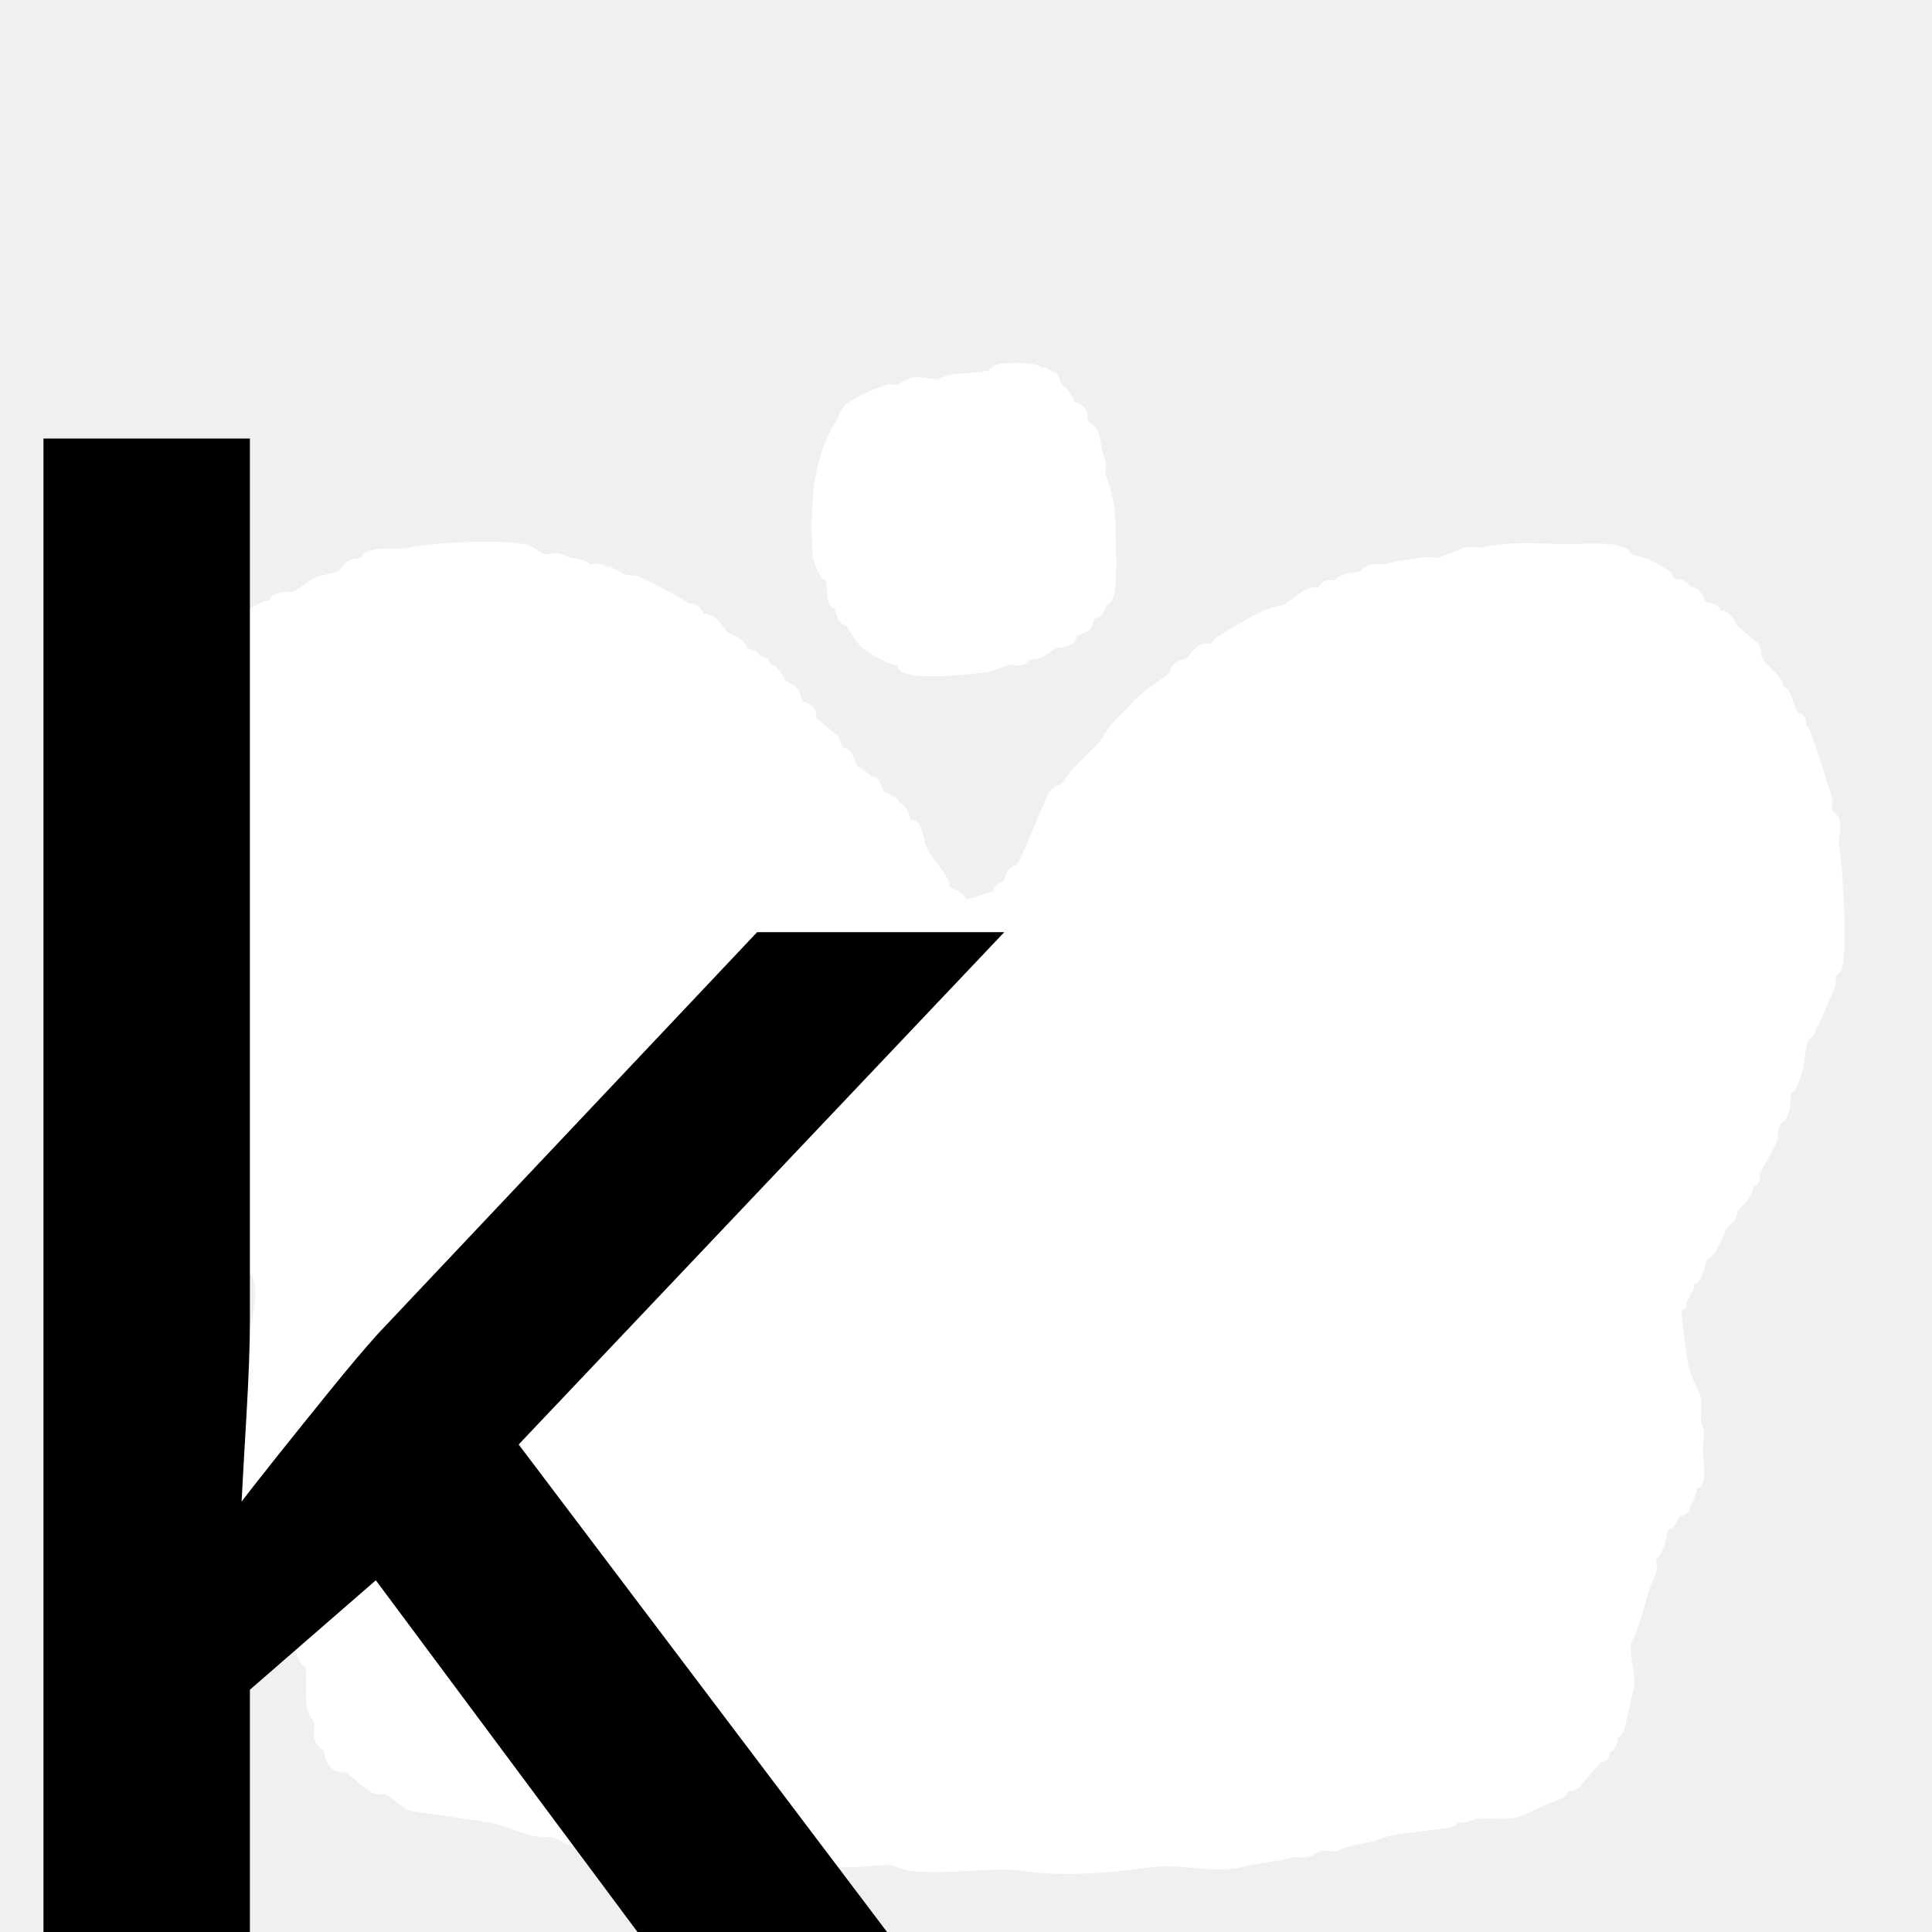
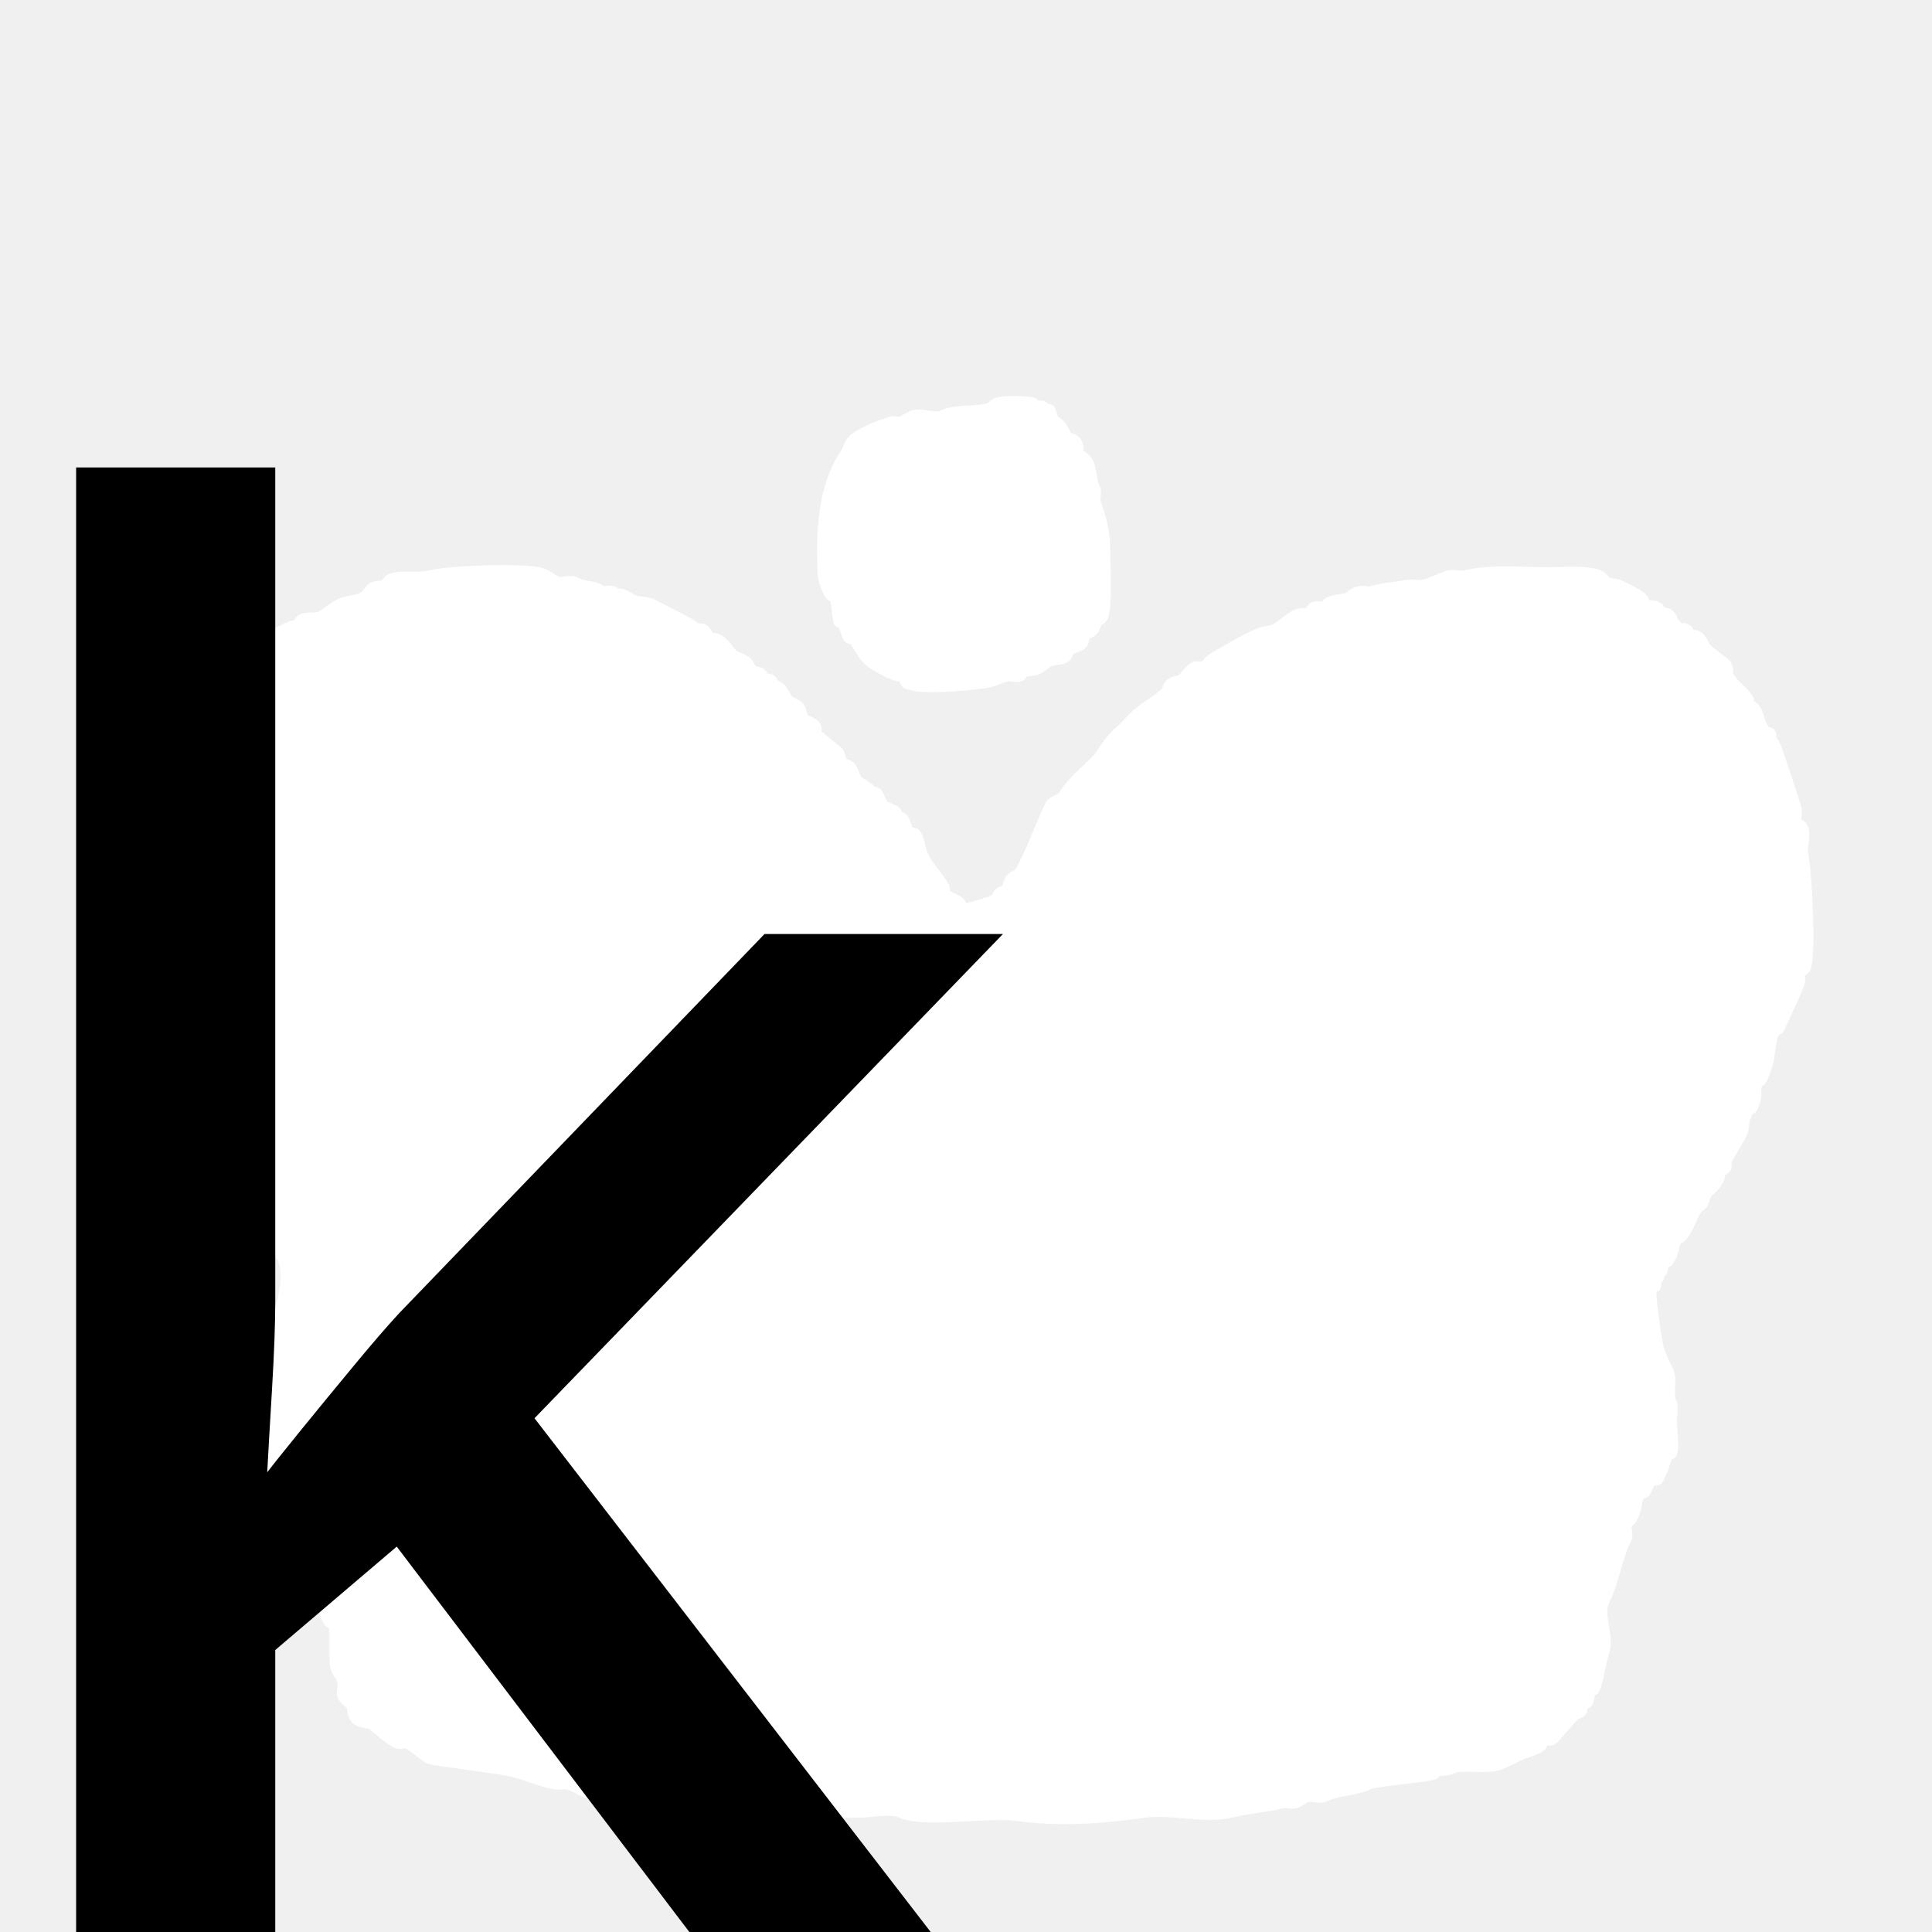
- <svg xmlns="http://www.w3.org/2000/svg" width="512" height="512" viewBox="0 0 135.467 135.467" version="1.1" id="svg5">
+ <svg xmlns="http://www.w3.org/2000/svg" width="520" height="520" viewBox="0 0 137.583 137.583" version="1.1" id="svg5">
  <defs id="defs2" />
  <g id="layer1" transform="translate(9.999999,9.999986)">
-     <path style="fill:#ffffff;fill-opacity:1;stroke:#ffffff;stroke-width:1.022px;stroke-linecap:butt;stroke-linejoin:miter;stroke-opacity:1" d="m 13.19,112.483 c -1.188,-0.812 -0.397,-0.957 -0.699,-1.863 -0.311,-0.934 -0.154,0.003 -0.466,-0.931 -0.13,-0.39 0.061,-3.199 -0.233,-3.493 -0.482,-0.482 0.019,0.736 -0.466,-0.233 -0.069,-0.139 0.069,-0.327 0,-0.466 -0.049,-0.098 -0.184,-0.135 -0.233,-0.233 -0.069,-0.139 0.11,-0.356 0,-0.466 -0.055,-0.055 -0.178,0.055 -0.233,0 -0.116,-0.116 0.116,-0.582 0,-0.699 -0.055,-0.055 -0.178,0.055 -0.233,0 -0.165,-0.165 0.074,-0.478 0,-0.699 -0.22,-0.659 -0.841,-1.216 -1.164,-1.863 -0.152,-0.303 -0.051,-0.891 -0.233,-1.164 -0.096,-0.144 -0.362,-0.094 -0.466,-0.233 C 8.618,99.946 8.643,99.664 8.533,99.444 8.3,98.979 7.84,98.837 7.602,98.28 7.475,97.986 7.533,97.623 7.369,97.349 6.428,95.781 7.319,99.013 6.67,96.417 6.521,95.82 6.599,94.848 6.204,94.322 6.1,94.183 5.835,94.234 5.739,94.089 5.648,93.952 5.506,90.611 5.506,89.898 c 0,-0.679 -0.291,-1.979 0,-2.561 0.161,-0.323 0.569,-0.569 0.699,-0.699 0.226,-0.226 0.068,-0.657 0.233,-0.931 0.386,-0.643 0.916,-0.916 1.397,-1.397 0.108,-0.108 -0.07,-0.558 0,-0.699 0.446,-0.892 0.936,-3.486 0.233,-4.424 C 6.334,76.876 3.997,75.43 2.479,72.901 2.279,72.568 1.925,72.33 1.781,71.97 1.04,70.117 0.313,68.266 -0.315,66.382 -0.569,65.621 -1.087,64.847 -1.246,64.053 -1.381,63.379 -1.344,62.632 -1.479,61.958 -1.698,60.862 -2.22,59.839 -2.41,58.698 -3.026,55.006 -3.353,51.336 -2.876,47.522 c 0.137,-1.096 0.257,-4.471 0.699,-5.355 0.098,-0.196 0.344,-0.283 0.466,-0.466 0.184,-0.275 0.178,-0.877 0.466,-1.164 0.055,-0.055 0.178,0.055 0.233,0 0.434,-0.434 0.73,-1.196 1.164,-1.63 0.32,-0.32 0.817,-0.409 1.164,-0.699 0.973,-0.811 1.552,-1.804 2.561,-2.561 0.485,-0.364 1.767,-0.671 2.096,-1.164 0.086,-0.129 -0.11,-0.356 0,-0.466 0.006,-0.006 2.61,-1.336 2.794,-1.397 0.147,-0.049 0.356,0.11 0.466,0 0.123,-0.123 0.088,-0.369 0.233,-0.466 0.35,-0.233 1.027,-0.048 1.397,-0.233 0.47,-0.235 0.896,-0.681 1.397,-0.931 0.494,-0.247 1.16,-0.231 1.63,-0.466 0.312,-0.156 0.554,-0.554 0.699,-0.699 0.226,-0.226 0.645,-0.09 0.931,-0.233 0.196,-0.098 0.257,-0.396 0.466,-0.466 0.858,-0.286 1.927,-0.016 2.794,-0.233 1.463,-0.366 6.371,-0.542 7.916,-0.233 0.493,0.099 0.909,0.576 1.397,0.699 0.293,0.073 0.886,-0.139 1.164,0 0.731,0.366 0.992,0.253 1.63,0.466 0.104,0.035 0.125,0.211 0.233,0.233 0.304,0.061 0.63,-0.075 0.931,0 0.075,0.019 -0.07,0.198 0,0.233 0.931,0.466 0.116,-0.233 0.699,0 0.322,0.129 0.602,0.356 0.931,0.466 0.337,0.112 0.834,0.068 1.164,0.233 0.353,0.176 2.906,1.509 3.027,1.63 0.055,0.055 -0.07,0.198 0,0.233 0.208,0.104 0.49,-0.104 0.699,0 0.194,0.097 0.437,0.684 0.466,0.699 0.139,0.069 0.318,-0.049 0.466,0 0.584,0.195 0.944,0.944 1.164,1.164 0.101,0.101 0.781,0.365 0.931,0.466 0.33,0.22 0.287,0.52 0.466,0.699 0.043,0.043 0.656,0.19 0.699,0.233 0.051,0.05 0.187,0.443 0.233,0.466 0.139,0.069 0.336,-0.086 0.466,0 0.144,0.096 0.11,0.343 0.233,0.466 0.055,0.055 0.163,-0.035 0.233,0 0.355,0.177 0.504,0.639 0.699,0.931 0.249,0.373 0.764,0.364 0.931,0.699 0.1,0.199 0.133,0.499 0.233,0.699 0.186,0.373 0.8,0.304 0.931,0.699 0.049,0.147 -0.086,0.337 0,0.466 0.105,0.158 1.5,1.267 1.63,1.397 0.098,0.098 0.162,0.557 0.233,0.699 0.187,0.374 0.449,0.133 0.699,0.466 0.208,0.278 0.22,0.686 0.466,0.931 0.299,0.299 0.708,0.475 0.931,0.699 0.055,0.055 -0.07,0.198 0,0.233 0.139,0.069 0.327,-0.069 0.466,0 0.08,0.04 0.385,0.851 0.466,0.931 0.081,0.081 0.891,0.385 0.931,0.466 0.07,0.139 -0.11,0.356 0,0.466 0.11,0.11 0.336,-0.086 0.466,0 0.178,0.118 0.441,1.152 0.466,1.164 0.139,0.069 0.327,-0.069 0.466,0 0.192,0.096 0.396,1.189 0.466,1.397 0.294,0.88 1.212,1.726 1.63,2.561 0.07,0.139 -0.11,0.356 0,0.466 0.285,0.285 0.971,0.505 1.164,0.699 0.11,0.11 -0.11,0.356 0,0.466 0.25,0.25 2.717,-0.622 2.794,-0.699 0.123,-0.123 0.11,-0.343 0.233,-0.466 0.123,-0.123 0.343,-0.11 0.466,-0.233 0.245,-0.245 0.22,-0.686 0.466,-0.931 0.123,-0.123 0.362,-0.094 0.466,-0.233 0.673,-0.897 1.739,-3.943 2.328,-5.122 0.188,-0.377 0.698,-0.348 0.931,-0.699 0.781,-1.171 1.374,-1.606 2.328,-2.561 0.522,-0.522 0.887,-1.352 1.397,-1.863 0.476,-0.476 0.664,-0.581 1.164,-1.164 0.751,-0.877 1.791,-1.325 2.561,-2.096 0.284,-0.284 0.109,-0.52 0.466,-0.699 0.219,-0.11 0.494,-0.097 0.698,-0.233 0.079,-0.053 0.641,-0.834 0.931,-0.931 0.147,-0.049 0.315,0.037 0.466,0 0.721,-0.18 0.268,-0.301 0.931,-0.699 0.805,-0.483 2.587,-1.561 3.493,-1.863 0.304,-0.101 0.645,-0.09 0.931,-0.233 0.576,-0.288 1.166,-1.025 1.863,-1.164 0.228,-0.046 0.49,0.104 0.699,0 0.155,-0.078 0.078,-0.388 0.233,-0.466 0.208,-0.104 0.47,0.046 0.698,0 2.106,-0.421 -0.632,-0.022 0.699,-0.466 0.407,-0.136 0.757,-0.097 1.164,-0.233 0.104,-0.035 0.155,-0.155 0.233,-0.233 0.155,-0.078 0.297,-0.191 0.466,-0.233 0.301,-0.075 0.637,0.098 0.931,0 0.751,-0.25 1.692,-0.292 2.561,-0.466 0.369,-0.074 0.799,0.091 1.164,0 0.667,-0.167 1.275,-0.502 1.863,-0.699 0.352,-0.117 0.803,0.09 1.164,0 1.917,-0.479 4.066,-0.233 6.054,-0.233 0.977,0 2.89,-0.185 3.725,0.233 0.196,0.098 0.269,0.367 0.466,0.466 0.286,0.143 0.634,0.114 0.931,0.233 0.357,0.143 1.353,0.655 1.63,0.931 0.123,0.123 0.084,0.376 0.233,0.466 0.274,0.165 0.657,0.068 0.931,0.233 0.445,0.89 -0.068,0.21 0.698,0.466 0.268,0.089 0.323,0.556 0.466,0.699 2.103,2.103 0.047,0.024 0.931,0.466 0.155,0.078 0.078,0.388 0.233,0.466 0.139,0.069 0.318,-0.049 0.466,0 0.369,0.123 0.48,0.713 0.699,0.931 0.39,0.39 1.13,0.897 1.397,1.164 0.226,0.226 0.055,0.665 0.233,0.931 0.606,0.908 0.855,0.817 1.397,1.63 0.086,0.129 -0.07,0.327 0,0.466 0.484,0.969 -0.015,-0.249 0.466,0.233 0.21,0.21 0.327,0.887 0.466,1.164 0.125,0.25 0.268,0.501 0.466,0.699 0.055,0.055 0.198,-0.069 0.233,0 0.104,0.208 -0.165,0.534 0,0.699 0.055,0.055 0.178,-0.055 0.233,0 0.146,0.146 1.519,4.448 1.63,4.89 0.075,0.301 -0.139,0.654 0,0.931 0.098,0.196 0.367,0.269 0.466,0.466 0.238,0.476 -0.105,1.336 0,1.863 0.282,1.408 0.557,7.086 0.233,8.382 -0.053,0.213 -0.412,0.253 -0.466,0.466 -0.056,0.226 0.056,0.473 0,0.699 -0.027,0.114 -1.159,2.789 -1.164,2.794 -0.055,0.055 -0.198,-0.069 -0.233,0 -0.07,0.139 0.07,0.327 0,0.466 -0.098,0.196 -0.367,0.269 -0.466,0.466 -0.276,0.552 -0.313,1.87 -0.466,2.328 -0.071,0.215 -0.326,1.025 -0.466,1.164 -0.055,0.055 -0.198,-0.069 -0.233,0 -0.216,0.431 -0.076,1.159 -0.233,1.63 -0.339,1.017 -0.167,-0.164 -0.699,1.164 -0.126,0.314 -0.073,0.844 -0.233,1.164 -0.339,0.678 -0.825,1.417 -1.164,2.096 -0.07,0.139 0.11,0.356 0,0.466 -0.482,0.482 0.019,-0.736 -0.466,0.233 -0.07,0.139 0.049,0.318 0,0.466 -0.18,0.54 -0.655,0.887 -0.931,1.164 -0.098,0.098 -0.162,0.557 -0.233,0.699 -0.098,0.196 -0.344,0.283 -0.466,0.466 -0.44,0.66 -0.609,1.541 -1.164,2.096 -0.055,0.055 -0.178,-0.055 -0.233,0 -0.218,0.218 -0.318,1.102 -0.466,1.397 -0.484,0.969 0.015,-0.249 -0.466,0.233 -0.289,0.289 -0.06,0.759 -0.233,0.931 -0.055,0.055 -0.178,-0.055 -0.233,0 -0.11,0.11 0.11,0.356 0,0.466 -0.055,0.055 -0.198,-0.069 -0.233,0 0,1.319 0.155,0.078 -0.233,0.466 -0.333,0.333 0.393,4.672 0.466,4.89 0.168,0.506 0.444,1.122 0.698,1.63 0.328,0.655 -0.108,1.647 0.233,2.328 0.148,0.295 0,1.06 0,1.397 0,0.336 0.224,2.104 0,2.328 -0.055,0.055 -0.198,-0.069 -0.233,0 -0.067,0.133 -0.433,1.364 -0.466,1.397 -0.055,0.055 -0.198,-0.069 -0.233,0 -0.07,0.139 0.11,0.356 0,0.466 -0.11,0.11 -0.327,-0.069 -0.466,0 -0.09,0.045 -0.375,0.749 -0.466,0.931 -0.078,0.155 -0.388,0.078 -0.466,0.233 -0.231,0.461 -0.163,1.025 -0.466,1.63 -0.533,1.066 0.097,-0.988 -0.466,0.699 -0.088,0.264 0.123,0.685 0,0.931 -0.703,1.406 -0.916,3.228 -1.63,4.657 -0.496,0.992 0.354,2.664 0,3.725 -0.122,0.368 -0.546,2.641 -0.698,2.794 -0.055,0.055 -0.178,-0.055 -0.233,0 -0.315,0.315 -0.012,0.263 -0.233,0.931 -0.055,0.165 -0.388,0.078 -0.466,0.233 -0.07,0.139 0.086,0.337 0,0.466 -0.096,0.144 -0.343,0.11 -0.466,0.233 -0.2,0.2 -1.565,1.841 -1.63,1.863 -0.147,0.049 -0.336,-0.086 -0.466,0 -0.657,0.438 0.186,0.404 -1.397,0.931 -0.77,0.257 -1.262,0.653 -2.096,0.931 -0.782,0.261 -2.608,-0.093 -3.26,0.233 -0.43,0.215 -0.706,0.08 -1.164,0.233 -0.104,0.035 -0.126,0.206 -0.233,0.233 -0.706,0.176 -4.244,0.492 -4.657,0.699 -0.987,0.493 -2.286,0.445 -3.26,0.931 -0.297,0.148 -0.841,-0.081 -1.164,0 -0.337,0.084 -0.602,0.356 -0.931,0.466 -0.27,0.09 -0.66,-0.068 -0.931,0 -1.229,0.307 -2.498,0.392 -3.725,0.699 -1.86,0.465 -4.334,-0.279 -6.287,0 -3.087,0.441 -6.171,0.682 -9.313,0.233 -2.074,-0.296 -6.77,0.573 -8.382,-0.233 -0.663,-0.331 -2.271,0 -3.027,0 -2.251,0 -4.501,0 -6.752,0 -1.057,0 -2.225,0.148 -3.26,0 -0.806,-0.115 -1.572,-0.277 -2.328,-0.466 -0.41,-0.103 -1.027,0.185 -1.397,0 -0.346,-0.173 -0.741,-0.381 -1.164,-0.466 -1.416,-0.283 -3.225,-0.108 -4.657,-0.466 -0.662,-0.165 -0.996,-0.54 -1.63,-0.699 -0.301,-0.075 -0.627,0.061 -0.931,0 -1.046,-0.209 -2.031,-0.682 -3.027,-0.931 -0.789,-0.197 -5.974,-0.878 -6.054,-0.931 -0.385,-0.257 -1.237,-1.007 -1.63,-1.164 -0.216,-0.086 -0.482,0.086 -0.699,0 -0.547,-0.219 -1.363,-1.064 -1.863,-1.397 -0.28,-0.187 -0.911,-0.043 -1.164,-0.466 -0.165,-0.274 -0.155,-0.621 -0.233,-0.931 z" id="path856" />
-     <path style="fill:#ffffff;fill-opacity:1;stroke:#ffffff;stroke-width:1.022px;stroke-linecap:butt;stroke-linejoin:miter;stroke-opacity:1" d="m 47.439,28.188 c -0.084,-2.834 0.064,-6.033 1.63,-8.382 0.213,-0.32 0.294,-0.895 0.699,-1.164 0.852,-0.568 1.588,-0.84 2.561,-1.164 0.221,-0.074 0.478,0.074 0.699,0 0.293,-0.098 0.588,-0.351 0.931,-0.466 0.608,-0.203 1.529,0.283 2.096,0 0.877,-0.438 2.025,-0.265 3.027,-0.466 1.96,-0.392 0.007,-0.004 0.931,-0.466 0.384,-0.192 2.317,-0.122 2.561,0 0.069,0.035 -0.055,0.178 0,0.233 0.116,0.116 0.582,-0.116 0.699,0 0.055,0.055 -0.069,0.198 0,0.233 0.139,0.069 0.327,-0.069 0.466,0 0.028,0.014 0.195,0.661 0.233,0.699 0.506,0.506 0.417,0.136 0.931,1.164 0.178,0.357 0.415,0.182 0.699,0.466 0.289,0.289 0.06,0.759 0.233,0.931 0.103,0.103 0.597,0.395 0.699,0.699 0.209,0.626 0.184,1.3 0.466,1.863 0.123,0.247 -0.088,0.668 0,0.931 0.426,1.278 0.699,2.13 0.699,3.493 0,0.922 0.236,4.654 -0.233,5.122 -0.055,0.055 -0.178,-0.055 -0.233,0 -0.211,0.211 -0.144,0.717 -0.466,0.931 -0.144,0.096 -0.343,0.11 -0.466,0.233 -0.078,0.078 -0.155,0.621 -0.233,0.699 -0.132,0.132 -0.758,0.292 -0.931,0.466 -0.123,0.123 -0.11,0.343 -0.233,0.466 -0.179,0.179 -0.692,0.173 -0.931,0.233 -0.452,0.113 -0.747,0.532 -1.164,0.699 -0.172,0.069 -1.028,0.096 -1.164,0.233 -0.055,0.055 0.069,0.198 0,0.233 -0.278,0.139 -0.627,-0.061 -0.931,0 -0.481,0.096 -0.916,0.369 -1.397,0.466 -0.982,0.196 -4.336,0.488 -5.355,0.233 -1.242,-0.31 0.233,-0.078 -0.699,-0.699 -0.129,-0.086 -0.315,0.037 -0.466,0 -0.536,-0.134 -1.749,-0.818 -2.096,-1.164 -0.466,-0.466 -0.699,-1.164 -1.164,-1.63 -0.055,-0.055 -0.178,0.055 -0.233,0 -0.169,-0.169 -0.296,-0.995 -0.466,-1.164 -0.055,-0.055 -0.178,0.055 -0.233,0 -0.049,-0.049 -0.16,-1.341 -0.233,-1.63 -0.053,-0.213 -0.367,-0.269 -0.466,-0.466 -0.33,-0.659 -0.466,-1.16 -0.466,-1.863 z" id="path1781" />
-     <text xml:space="preserve" style="font-size:154.507px;line-height:1.25;font-family:'Chess Condal';-inkscape-font-specification:'Chess Condal';fill:#000000;fill-opacity:1;stroke:#000000;stroke-width:1.022;stroke-opacity:1" x="-19.566" y="138.683" id="text19176">
-       <tspan id="tspan19174" style="fill:#000000;fill-opacity:1;stroke:#000000;stroke-width:1.022;stroke-opacity:1" x="-19.566" y="138.683">k</tspan>
-     </text>
+     <g id="g6313" transform="matrix(0.9796689,0,0,0.9599174,2.232021,3.372526)">
+       <path style="fill:#ffffff;fill-opacity:1;stroke:#ffffff;stroke-width:1.022px;stroke-linecap:butt;stroke-linejoin:miter;stroke-opacity:1" d="m 13.19,112.483 c -1.188,-0.812 -0.397,-0.957 -0.699,-1.863 -0.311,-0.934 -0.154,0.003 -0.466,-0.931 -0.13,-0.39 0.061,-3.199 -0.233,-3.493 -0.482,-0.482 0.019,0.736 -0.466,-0.233 -0.069,-0.139 0.069,-0.327 0,-0.466 -0.049,-0.098 -0.184,-0.135 -0.233,-0.233 -0.069,-0.139 0.11,-0.356 0,-0.466 -0.055,-0.055 -0.178,0.055 -0.233,0 -0.116,-0.116 0.116,-0.582 0,-0.699 -0.055,-0.055 -0.178,0.055 -0.233,0 -0.165,-0.165 0.074,-0.478 0,-0.699 -0.22,-0.659 -0.841,-1.216 -1.164,-1.863 -0.152,-0.303 -0.051,-0.891 -0.233,-1.164 -0.096,-0.144 -0.362,-0.094 -0.466,-0.233 C 8.618,99.946 8.643,99.664 8.533,99.444 8.3,98.979 7.84,98.837 7.602,98.28 7.475,97.986 7.533,97.623 7.369,97.349 6.428,95.781 7.319,99.013 6.67,96.417 6.521,95.82 6.599,94.848 6.204,94.322 6.1,94.183 5.835,94.234 5.739,94.089 5.648,93.952 5.506,90.611 5.506,89.898 c 0,-0.679 -0.291,-1.979 0,-2.561 0.161,-0.323 0.569,-0.569 0.699,-0.699 0.226,-0.226 0.068,-0.657 0.233,-0.931 0.386,-0.643 0.916,-0.916 1.397,-1.397 0.108,-0.108 -0.07,-0.558 0,-0.699 0.446,-0.892 0.936,-3.486 0.233,-4.424 C 6.334,76.876 3.997,75.43 2.479,72.901 2.279,72.568 1.925,72.33 1.781,71.97 1.04,70.117 0.313,68.266 -0.315,66.382 -0.569,65.621 -1.087,64.847 -1.246,64.053 -1.381,63.379 -1.344,62.632 -1.479,61.958 -1.698,60.862 -2.22,59.839 -2.41,58.698 -3.026,55.006 -3.353,51.336 -2.876,47.522 c 0.137,-1.096 0.257,-4.471 0.699,-5.355 0.098,-0.196 0.344,-0.283 0.466,-0.466 0.184,-0.275 0.178,-0.877 0.466,-1.164 0.055,-0.055 0.178,0.055 0.233,0 0.434,-0.434 0.73,-1.196 1.164,-1.63 0.32,-0.32 0.817,-0.409 1.164,-0.699 0.973,-0.811 1.552,-1.804 2.561,-2.561 0.485,-0.364 1.767,-0.671 2.096,-1.164 0.086,-0.129 -0.11,-0.356 0,-0.466 0.006,-0.006 2.61,-1.336 2.794,-1.397 0.147,-0.049 0.356,0.11 0.466,0 0.123,-0.123 0.088,-0.369 0.233,-0.466 0.35,-0.233 1.027,-0.048 1.397,-0.233 0.47,-0.235 0.896,-0.681 1.397,-0.931 0.494,-0.247 1.16,-0.231 1.63,-0.466 0.312,-0.156 0.554,-0.554 0.699,-0.699 0.226,-0.226 0.645,-0.09 0.931,-0.233 0.196,-0.098 0.257,-0.396 0.466,-0.466 0.858,-0.286 1.927,-0.016 2.794,-0.233 1.463,-0.366 6.371,-0.542 7.916,-0.233 0.493,0.099 0.909,0.576 1.397,0.699 0.293,0.073 0.886,-0.139 1.164,0 0.731,0.366 0.992,0.253 1.63,0.466 0.104,0.035 0.125,0.211 0.233,0.233 0.304,0.061 0.63,-0.075 0.931,0 0.075,0.019 -0.07,0.198 0,0.233 0.931,0.466 0.116,-0.233 0.699,0 0.322,0.129 0.602,0.356 0.931,0.466 0.337,0.112 0.834,0.068 1.164,0.233 0.353,0.176 2.906,1.509 3.027,1.63 0.055,0.055 -0.07,0.198 0,0.233 0.208,0.104 0.49,-0.104 0.699,0 0.194,0.097 0.437,0.684 0.466,0.699 0.139,0.069 0.318,-0.049 0.466,0 0.584,0.195 0.944,0.944 1.164,1.164 0.101,0.101 0.781,0.365 0.931,0.466 0.33,0.22 0.287,0.52 0.466,0.699 0.043,0.043 0.656,0.19 0.699,0.233 0.051,0.05 0.187,0.443 0.233,0.466 0.139,0.069 0.336,-0.086 0.466,0 0.144,0.096 0.11,0.343 0.233,0.466 0.055,0.055 0.163,-0.035 0.233,0 0.355,0.177 0.504,0.639 0.699,0.931 0.249,0.373 0.764,0.364 0.931,0.699 0.1,0.199 0.133,0.499 0.233,0.699 0.186,0.373 0.8,0.304 0.931,0.699 0.049,0.147 -0.086,0.337 0,0.466 0.105,0.158 1.5,1.267 1.63,1.397 0.098,0.098 0.162,0.557 0.233,0.699 0.187,0.374 0.449,0.133 0.699,0.466 0.208,0.278 0.22,0.686 0.466,0.931 0.299,0.299 0.708,0.475 0.931,0.699 0.055,0.055 -0.07,0.198 0,0.233 0.139,0.069 0.327,-0.069 0.466,0 0.08,0.04 0.385,0.851 0.466,0.931 0.081,0.081 0.891,0.385 0.931,0.466 0.07,0.139 -0.11,0.356 0,0.466 0.11,0.11 0.336,-0.086 0.466,0 0.178,0.118 0.441,1.152 0.466,1.164 0.139,0.069 0.327,-0.069 0.466,0 0.192,0.096 0.396,1.189 0.466,1.397 0.294,0.88 1.212,1.726 1.63,2.561 0.07,0.139 -0.11,0.356 0,0.466 0.285,0.285 0.971,0.505 1.164,0.699 0.11,0.11 -0.11,0.356 0,0.466 0.25,0.25 2.717,-0.622 2.794,-0.699 0.123,-0.123 0.11,-0.343 0.233,-0.466 0.123,-0.123 0.343,-0.11 0.466,-0.233 0.245,-0.245 0.22,-0.686 0.466,-0.931 0.123,-0.123 0.362,-0.094 0.466,-0.233 0.673,-0.897 1.739,-3.943 2.328,-5.122 0.188,-0.377 0.698,-0.348 0.931,-0.699 0.781,-1.171 1.374,-1.606 2.328,-2.561 0.522,-0.522 0.887,-1.352 1.397,-1.863 0.476,-0.476 0.664,-0.581 1.164,-1.164 0.751,-0.877 1.791,-1.325 2.561,-2.096 0.284,-0.284 0.109,-0.52 0.466,-0.699 0.219,-0.11 0.494,-0.097 0.698,-0.233 0.079,-0.053 0.641,-0.834 0.931,-0.931 0.147,-0.049 0.315,0.037 0.466,0 0.721,-0.18 0.268,-0.301 0.931,-0.699 0.805,-0.483 2.587,-1.561 3.493,-1.863 0.304,-0.101 0.645,-0.09 0.931,-0.233 0.576,-0.288 1.166,-1.025 1.863,-1.164 0.228,-0.046 0.49,0.104 0.699,0 0.155,-0.078 0.078,-0.388 0.233,-0.466 0.208,-0.104 0.47,0.046 0.698,0 2.106,-0.421 -0.632,-0.022 0.699,-0.466 0.407,-0.136 0.757,-0.097 1.164,-0.233 0.104,-0.035 0.155,-0.155 0.233,-0.233 0.155,-0.078 0.297,-0.191 0.466,-0.233 0.301,-0.075 0.637,0.098 0.931,0 0.751,-0.25 1.692,-0.292 2.561,-0.466 0.369,-0.074 0.799,0.091 1.164,0 0.667,-0.167 1.275,-0.502 1.863,-0.699 0.352,-0.117 0.803,0.09 1.164,0 1.917,-0.479 4.066,-0.233 6.054,-0.233 0.977,0 2.89,-0.185 3.725,0.233 0.196,0.098 0.269,0.367 0.466,0.466 0.286,0.143 0.634,0.114 0.931,0.233 0.357,0.143 1.353,0.655 1.63,0.931 0.123,0.123 0.084,0.376 0.233,0.466 0.274,0.165 0.657,0.068 0.931,0.233 0.445,0.89 -0.068,0.21 0.698,0.466 0.268,0.089 0.323,0.556 0.466,0.699 2.103,2.103 0.047,0.024 0.931,0.466 0.155,0.078 0.078,0.388 0.233,0.466 0.139,0.069 0.318,-0.049 0.466,0 0.369,0.123 0.48,0.713 0.699,0.931 0.39,0.39 1.13,0.897 1.397,1.164 0.226,0.226 0.055,0.665 0.233,0.931 0.606,0.908 0.855,0.817 1.397,1.63 0.086,0.129 -0.07,0.327 0,0.466 0.484,0.969 -0.015,-0.249 0.466,0.233 0.21,0.21 0.327,0.887 0.466,1.164 0.125,0.25 0.268,0.501 0.466,0.699 0.055,0.055 0.198,-0.069 0.233,0 0.104,0.208 -0.165,0.534 0,0.699 0.055,0.055 0.178,-0.055 0.233,0 0.146,0.146 1.519,4.448 1.63,4.89 0.075,0.301 -0.139,0.654 0,0.931 0.098,0.196 0.367,0.269 0.466,0.466 0.238,0.476 -0.105,1.336 0,1.863 0.282,1.408 0.557,7.086 0.233,8.382 -0.053,0.213 -0.412,0.253 -0.466,0.466 -0.056,0.226 0.056,0.473 0,0.699 -0.027,0.114 -1.159,2.789 -1.164,2.794 -0.055,0.055 -0.198,-0.069 -0.233,0 -0.07,0.139 0.07,0.327 0,0.466 -0.098,0.196 -0.367,0.269 -0.466,0.466 -0.276,0.552 -0.313,1.87 -0.466,2.328 -0.071,0.215 -0.326,1.025 -0.466,1.164 -0.055,0.055 -0.198,-0.069 -0.233,0 -0.216,0.431 -0.076,1.159 -0.233,1.63 -0.339,1.017 -0.167,-0.164 -0.699,1.164 -0.126,0.314 -0.073,0.844 -0.233,1.164 -0.339,0.678 -0.825,1.417 -1.164,2.096 -0.07,0.139 0.11,0.356 0,0.466 -0.482,0.482 0.019,-0.736 -0.466,0.233 -0.07,0.139 0.049,0.318 0,0.466 -0.18,0.54 -0.655,0.887 -0.931,1.164 -0.098,0.098 -0.162,0.557 -0.233,0.699 -0.098,0.196 -0.344,0.283 -0.466,0.466 -0.44,0.66 -0.609,1.541 -1.164,2.096 -0.055,0.055 -0.178,-0.055 -0.233,0 -0.218,0.218 -0.318,1.102 -0.466,1.397 -0.484,0.969 0.015,-0.249 -0.466,0.233 -0.289,0.289 -0.06,0.759 -0.233,0.931 -0.055,0.055 -0.178,-0.055 -0.233,0 -0.11,0.11 0.11,0.356 0,0.466 -0.055,0.055 -0.198,-0.069 -0.233,0 0,1.319 0.155,0.078 -0.233,0.466 -0.333,0.333 0.393,4.672 0.466,4.89 0.168,0.506 0.444,1.122 0.698,1.63 0.328,0.655 -0.108,1.647 0.233,2.328 0.148,0.295 0,1.06 0,1.397 0,0.336 0.224,2.104 0,2.328 -0.055,0.055 -0.198,-0.069 -0.233,0 -0.067,0.133 -0.433,1.364 -0.466,1.397 -0.055,0.055 -0.198,-0.069 -0.233,0 -0.07,0.139 0.11,0.356 0,0.466 -0.11,0.11 -0.327,-0.069 -0.466,0 -0.09,0.045 -0.375,0.749 -0.466,0.931 -0.078,0.155 -0.388,0.078 -0.466,0.233 -0.231,0.461 -0.163,1.025 -0.466,1.63 -0.533,1.066 0.097,-0.988 -0.466,0.699 -0.088,0.264 0.123,0.685 0,0.931 -0.703,1.406 -0.916,3.228 -1.63,4.657 -0.496,0.992 0.354,2.664 0,3.725 -0.122,0.368 -0.546,2.641 -0.698,2.794 -0.055,0.055 -0.178,-0.055 -0.233,0 -0.315,0.315 -0.012,0.263 -0.233,0.931 -0.055,0.165 -0.388,0.078 -0.466,0.233 -0.07,0.139 0.086,0.337 0,0.466 -0.096,0.144 -0.343,0.11 -0.466,0.233 -0.2,0.2 -1.565,1.841 -1.63,1.863 -0.147,0.049 -0.336,-0.086 -0.466,0 -0.657,0.438 0.186,0.404 -1.397,0.931 -0.77,0.257 -1.262,0.653 -2.096,0.931 -0.782,0.261 -2.608,-0.093 -3.26,0.233 -0.43,0.215 -0.706,0.08 -1.164,0.233 -0.104,0.035 -0.126,0.206 -0.233,0.233 -0.706,0.176 -4.244,0.492 -4.657,0.699 -0.987,0.493 -2.286,0.445 -3.26,0.931 -0.297,0.148 -0.841,-0.081 -1.164,0 -0.337,0.084 -0.602,0.356 -0.931,0.466 -0.27,0.09 -0.66,-0.068 -0.931,0 -1.229,0.307 -2.498,0.392 -3.725,0.699 -1.86,0.465 -4.334,-0.279 -6.287,0 -3.087,0.441 -6.171,0.682 -9.313,0.233 -2.074,-0.296 -6.77,0.573 -8.382,-0.233 -0.663,-0.331 -2.271,0 -3.027,0 -2.251,0 -4.501,0 -6.752,0 -1.057,0 -2.225,0.148 -3.26,0 -0.806,-0.115 -1.572,-0.277 -2.328,-0.466 -0.41,-0.103 -1.027,0.185 -1.397,0 -0.346,-0.173 -0.741,-0.381 -1.164,-0.466 -1.416,-0.283 -3.225,-0.108 -4.657,-0.466 -0.662,-0.165 -0.996,-0.54 -1.63,-0.699 -0.301,-0.075 -0.627,0.061 -0.931,0 -1.046,-0.209 -2.031,-0.682 -3.027,-0.931 -0.789,-0.197 -5.974,-0.878 -6.054,-0.931 -0.385,-0.257 -1.237,-1.007 -1.63,-1.164 -0.216,-0.086 -0.482,0.086 -0.699,0 -0.547,-0.219 -1.363,-1.064 -1.863,-1.397 -0.28,-0.187 -0.911,-0.043 -1.164,-0.466 -0.165,-0.274 -0.155,-0.621 -0.233,-0.931 z" id="path856" />
+       <path style="fill:#ffffff;fill-opacity:1;stroke:#ffffff;stroke-width:1.022px;stroke-linecap:butt;stroke-linejoin:miter;stroke-opacity:1" d="m 47.439,28.188 c -0.084,-2.834 0.064,-6.033 1.63,-8.382 0.213,-0.32 0.294,-0.895 0.699,-1.164 0.852,-0.568 1.588,-0.84 2.561,-1.164 0.221,-0.074 0.478,0.074 0.699,0 0.293,-0.098 0.588,-0.351 0.931,-0.466 0.608,-0.203 1.529,0.283 2.096,0 0.877,-0.438 2.025,-0.265 3.027,-0.466 1.96,-0.392 0.007,-0.004 0.931,-0.466 0.384,-0.192 2.317,-0.122 2.561,0 0.069,0.035 -0.055,0.178 0,0.233 0.116,0.116 0.582,-0.116 0.699,0 0.055,0.055 -0.069,0.198 0,0.233 0.139,0.069 0.327,-0.069 0.466,0 0.028,0.014 0.195,0.661 0.233,0.699 0.506,0.506 0.417,0.136 0.931,1.164 0.178,0.357 0.415,0.182 0.699,0.466 0.289,0.289 0.06,0.759 0.233,0.931 0.103,0.103 0.597,0.395 0.699,0.699 0.209,0.626 0.184,1.3 0.466,1.863 0.123,0.247 -0.088,0.668 0,0.931 0.426,1.278 0.699,2.13 0.699,3.493 0,0.922 0.236,4.654 -0.233,5.122 -0.055,0.055 -0.178,-0.055 -0.233,0 -0.211,0.211 -0.144,0.717 -0.466,0.931 -0.144,0.096 -0.343,0.11 -0.466,0.233 -0.078,0.078 -0.155,0.621 -0.233,0.699 -0.132,0.132 -0.758,0.292 -0.931,0.466 -0.123,0.123 -0.11,0.343 -0.233,0.466 -0.179,0.179 -0.692,0.173 -0.931,0.233 -0.452,0.113 -0.747,0.532 -1.164,0.699 -0.172,0.069 -1.028,0.096 -1.164,0.233 -0.055,0.055 0.069,0.198 0,0.233 -0.278,0.139 -0.627,-0.061 -0.931,0 -0.481,0.096 -0.916,0.369 -1.397,0.466 -0.982,0.196 -4.336,0.488 -5.355,0.233 -1.242,-0.31 0.233,-0.078 -0.699,-0.699 -0.129,-0.086 -0.315,0.037 -0.466,0 -0.536,-0.134 -1.749,-0.818 -2.096,-1.164 -0.466,-0.466 -0.699,-1.164 -1.164,-1.63 -0.055,-0.055 -0.178,0.055 -0.233,0 -0.169,-0.169 -0.296,-0.995 -0.466,-1.164 -0.055,-0.055 -0.178,0.055 -0.233,0 -0.049,-0.049 -0.16,-1.341 -0.233,-1.63 -0.053,-0.213 -0.367,-0.269 -0.466,-0.466 -0.33,-0.659 -0.466,-1.16 -0.466,-1.863 z" id="path1781" />
+       <text xml:space="preserve" style="font-size:154.507px;line-height:1.25;font-family:'Chess Condal';-inkscape-font-specification:'Chess Condal';fill:#000000;fill-opacity:1;stroke:#000000;stroke-width:1.022;stroke-opacity:1" x="-19.566" y="138.683" id="text19176">
+         <tspan id="tspan19174" style="fill:#000000;fill-opacity:1;stroke:#000000;stroke-width:1.022;stroke-opacity:1" x="-19.566" y="138.683">k</tspan>
+       </text>
+     </g>
  </g>
</svg>
